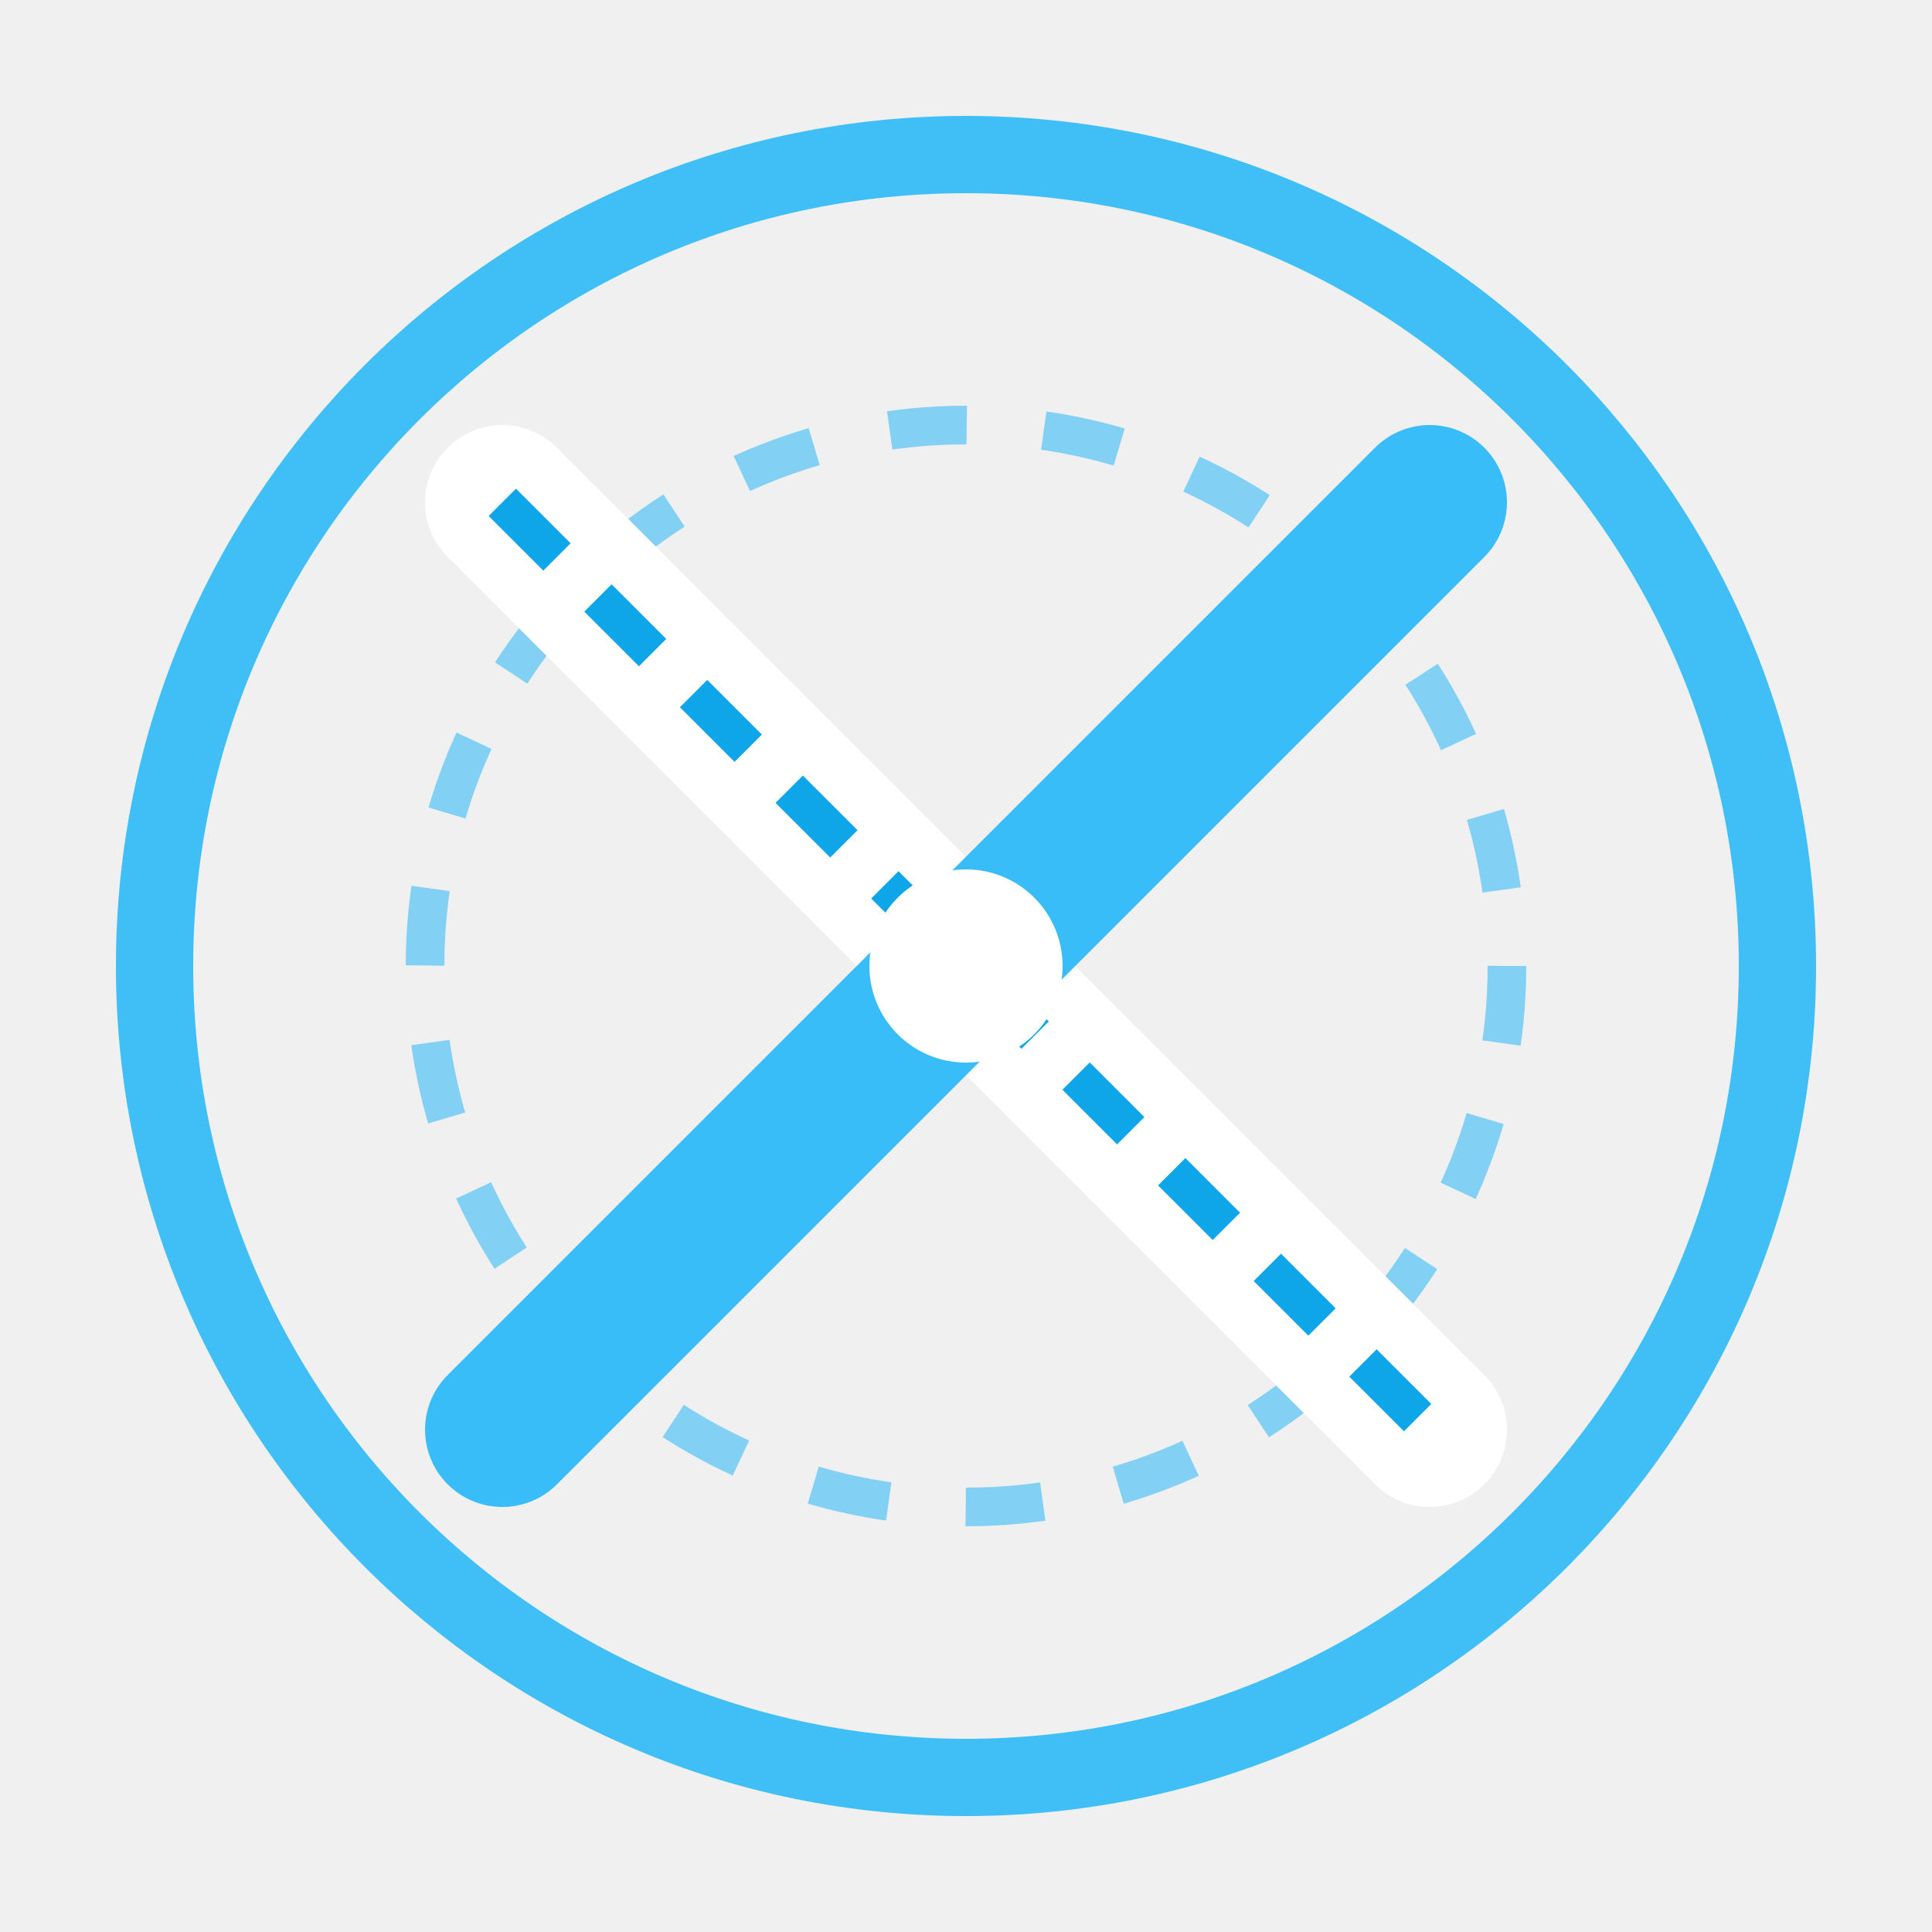
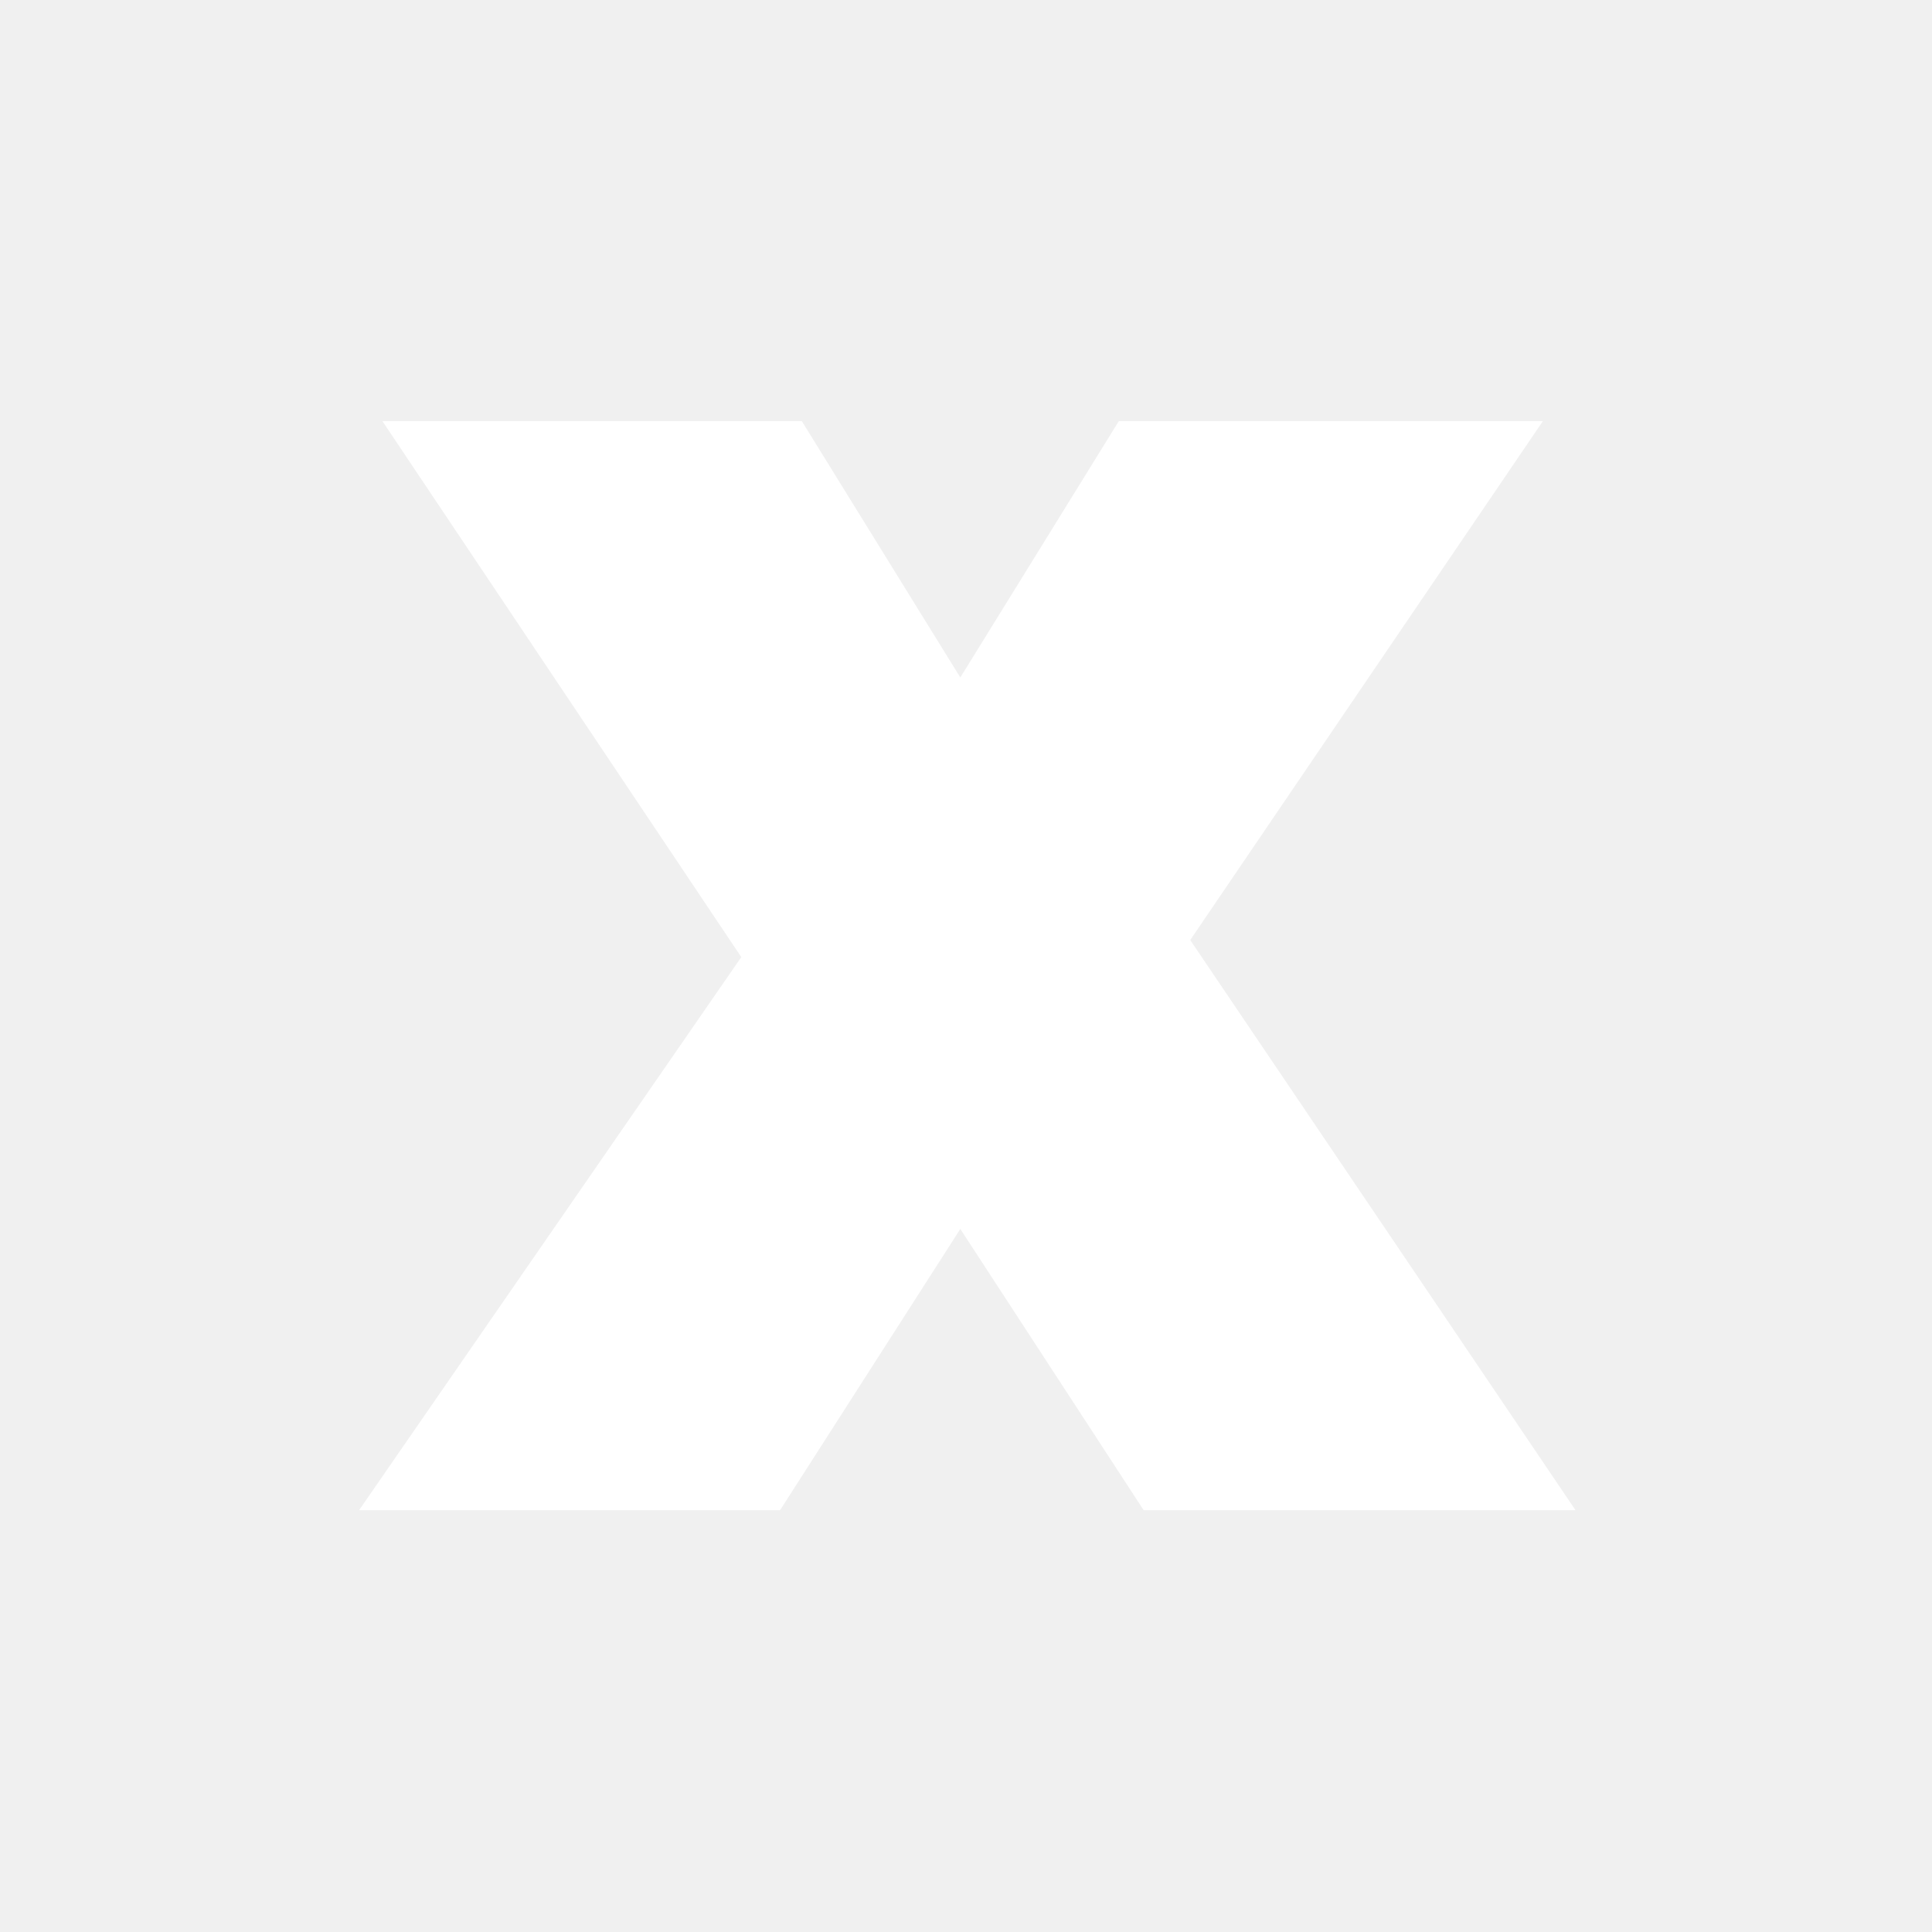
<svg xmlns="http://www.w3.org/2000/svg" width="64" height="64" viewBox="0 0 100 100">
  <g id="HIGHLIGHT">
-     <circle cx="50" cy="50" r="42" fill="none" stroke="#38bdf8" stroke-width="4" opacity="0.95" />
-     <circle cx="50" cy="50" r="28" fill="none" stroke="#38bdf8" stroke-width="2" stroke-dasharray="4 4" opacity="0.6" />
-     <line x1="26" y1="26" x2="74" y2="74" stroke="#ffffff" stroke-width="8" stroke-linecap="round" />
-     <line x1="74" y1="26" x2="26" y2="74" stroke="#38bdf8" stroke-width="8" stroke-linecap="round" />
-     <line x1="26" y1="26" x2="74" y2="74" stroke="#0ea5e9" stroke-width="2" stroke-dasharray="4 3" />
-     <circle cx="50" cy="50" r="5" fill="#ffffff" />
+     <g transform="translate(18.5, 21.8) scale(0.14)">
+       <polygon fill="#ffffff" points="164.31 0 222.9 94.76 281.48 0 438.27 0 307.9 191.83 450.33 402.6 290.67 402.6 222.9 298.65 156.27 402.6 .63 402.6 141.92 198.14 9.25 0 164.31 0" />
+     </g>
  </g>
</svg>
